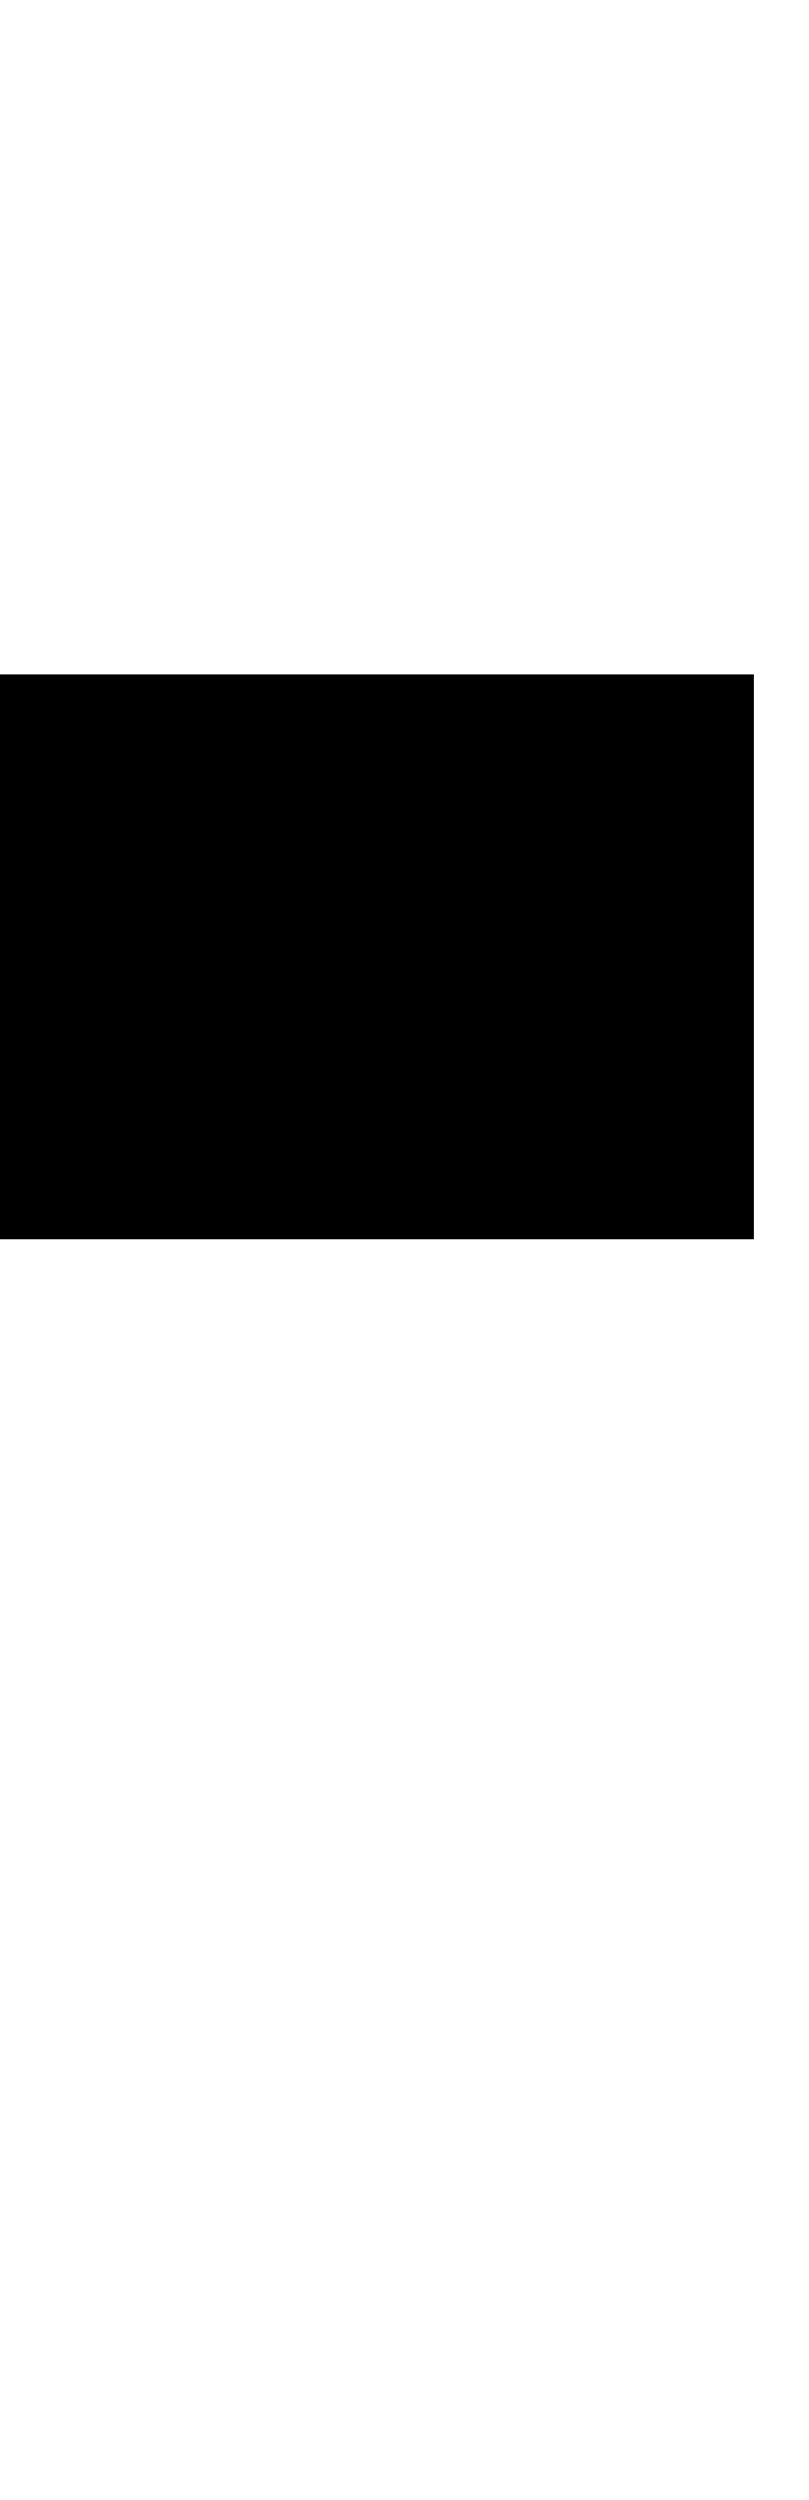
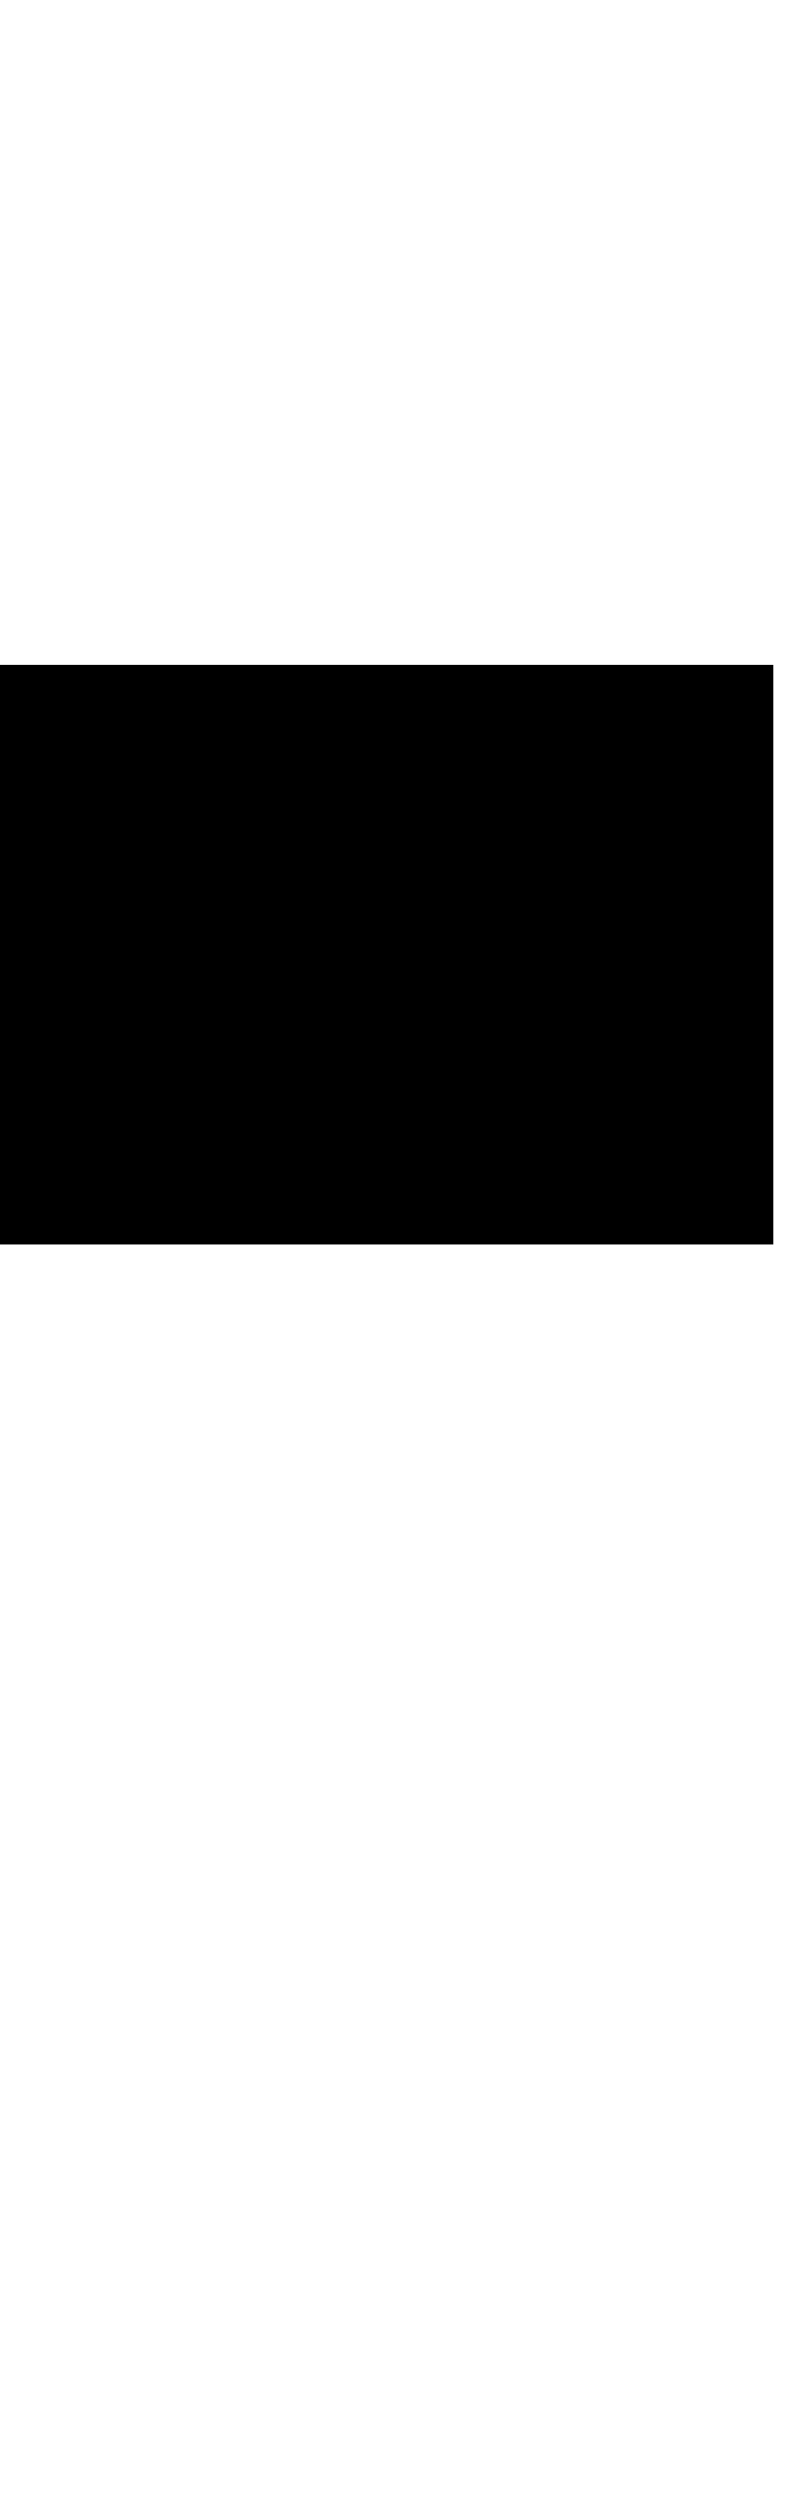
- <svg xmlns="http://www.w3.org/2000/svg" width="100%" zoomAndPan="magnify" viewBox="0 0 16.5 51" height="100%" preserveAspectRatio="xMidYMid meet" version="1.0">
+ <svg xmlns="http://www.w3.org/2000/svg" width="100%" zoomAndPan="magnify" viewBox="0 0 59.25 188.25" height="100%" preserveAspectRatio="xMidYMid meet" version="1.0">
  <defs>
-     <clipPath id="d7515e90bf">
-       <path d="M 0 0.75 L 15.379 0.75 L 15.379 25.316 L 0 25.316 Z M 0 0.75 " clip-rule="nonzero" />
+     <clipPath id="c1b715205f">
+       <path d="M 0 0.805 L 58.301 0.805 L 58.301 50.062 L 0 50.062 Z M 0 0.805 " clip-rule="nonzero" />
    </clipPath>
-     <clipPath id="71ed8e7ea1">
-       <path d="M 5.129 1.211 C 5.914 0.934 6.812 0.75 7.691 0.75 C 8.574 0.75 9.418 0.906 10.199 1.184 C 10.215 1.191 10.23 1.191 10.25 1.203 C 13.18 2.312 15.336 5.25 15.379 8.789 L 15.379 25.281 L 0 25.281 L 0 8.801 C 0.043 5.23 2.164 2.297 5.129 1.211 Z M 5.129 1.211 " clip-rule="nonzero" />
+     <clipPath id="b1b5575cf1">
+       <path d="M 19.422 2.551 C 22.398 1.496 25.801 0.805 29.133 0.805 C 32.465 0.805 35.668 1.398 38.621 2.449 C 38.684 2.484 38.75 2.484 38.812 2.516 C 49.902 6.727 58.074 17.84 58.23 30.273 L 58.23 50.062 L 0 50.062 L 0 30.289 C 0.156 17.773 8.203 6.66 19.422 2.551 Z M 19.422 2.551 " clip-rule="nonzero" />
    </clipPath>
-     <clipPath id="e4776eec7b">
-       <path d="M 0 25.145 L 15.367 25.145 L 15.367 49.773 L 0 49.773 Z M 0 25.145 " clip-rule="nonzero" />
+     <clipPath id="1ba7048870">
+       <path d="M 0 136.996 L 58.23 136.996 L 58.23 186.242 L 0 186.242 Z M 0 136.996 " clip-rule="nonzero" />
    </clipPath>
-     <clipPath id="83a237083a">
-       <path d="M 10.238 49.254 C 9.453 49.531 8.555 49.715 7.672 49.715 C 6.793 49.715 5.949 49.559 5.168 49.277 C 5.152 49.27 5.133 49.27 5.117 49.262 C 2.188 48.148 0.031 45.215 -0.012 41.676 L -0.012 25.184 L 15.367 25.184 L 15.367 41.664 C 15.324 45.234 13.199 48.168 10.238 49.254 Z M 10.238 49.254 " clip-rule="nonzero" />
+     <clipPath id="77eac3e699">
+       <path d="M 38.809 184.5 C 35.836 185.555 32.43 186.242 29.102 186.242 C 25.77 186.242 22.562 185.652 19.609 184.602 C 19.547 184.566 19.484 184.566 19.422 184.535 C 8.328 180.324 0.156 169.211 0 156.777 L 0 136.996 L 58.23 136.996 L 58.23 156.762 C 58.074 169.277 50.031 180.391 38.809 184.5 Z M 38.809 184.5 " clip-rule="nonzero" />
    </clipPath>
-     <clipPath id="9f345de1fd">
-       <path d="M 0 13.758 L 15.379 13.758 L 15.379 25.281 L 0 25.281 Z M 0 13.758 " clip-rule="nonzero" />
+     <clipPath id="6ea3371d6c">
+       <path d="M 0 50.062 L 58.23 50.062 L 58.23 93.707 L 0 93.707 Z M 0 50.062 " clip-rule="nonzero" />
    </clipPath>
-     <clipPath id="22c405c5ff">
-       <path d="M 0 25.191 L 15.379 25.191 L 15.379 36.715 L 0 36.715 Z M 0 25.191 " clip-rule="nonzero" />
+     <clipPath id="2e902eb236">
+       <path d="M 0 93.363 L 58.23 93.363 L 58.23 137.004 L 0 137.004 Z M 0 93.363 " clip-rule="nonzero" />
    </clipPath>
  </defs>
-   <g clip-path="url(#9f345de1fd)">
-     <path fill="" d="M 0 13.758 L 15.395 13.758 L 15.395 25.281 L 0 25.281 Z M 0 13.758 " fill-opacity="1" fill-rule="nonzero" />
+   <g clip-path="url(#6ea3371d6c)">
+     <path fill="" d="M 0 50.062 L 58.305 50.062 L 58.305 93.707 L 0 93.707 Z M 0 50.062 " fill-opacity="1" fill-rule="nonzero" />
  </g>
</svg>
